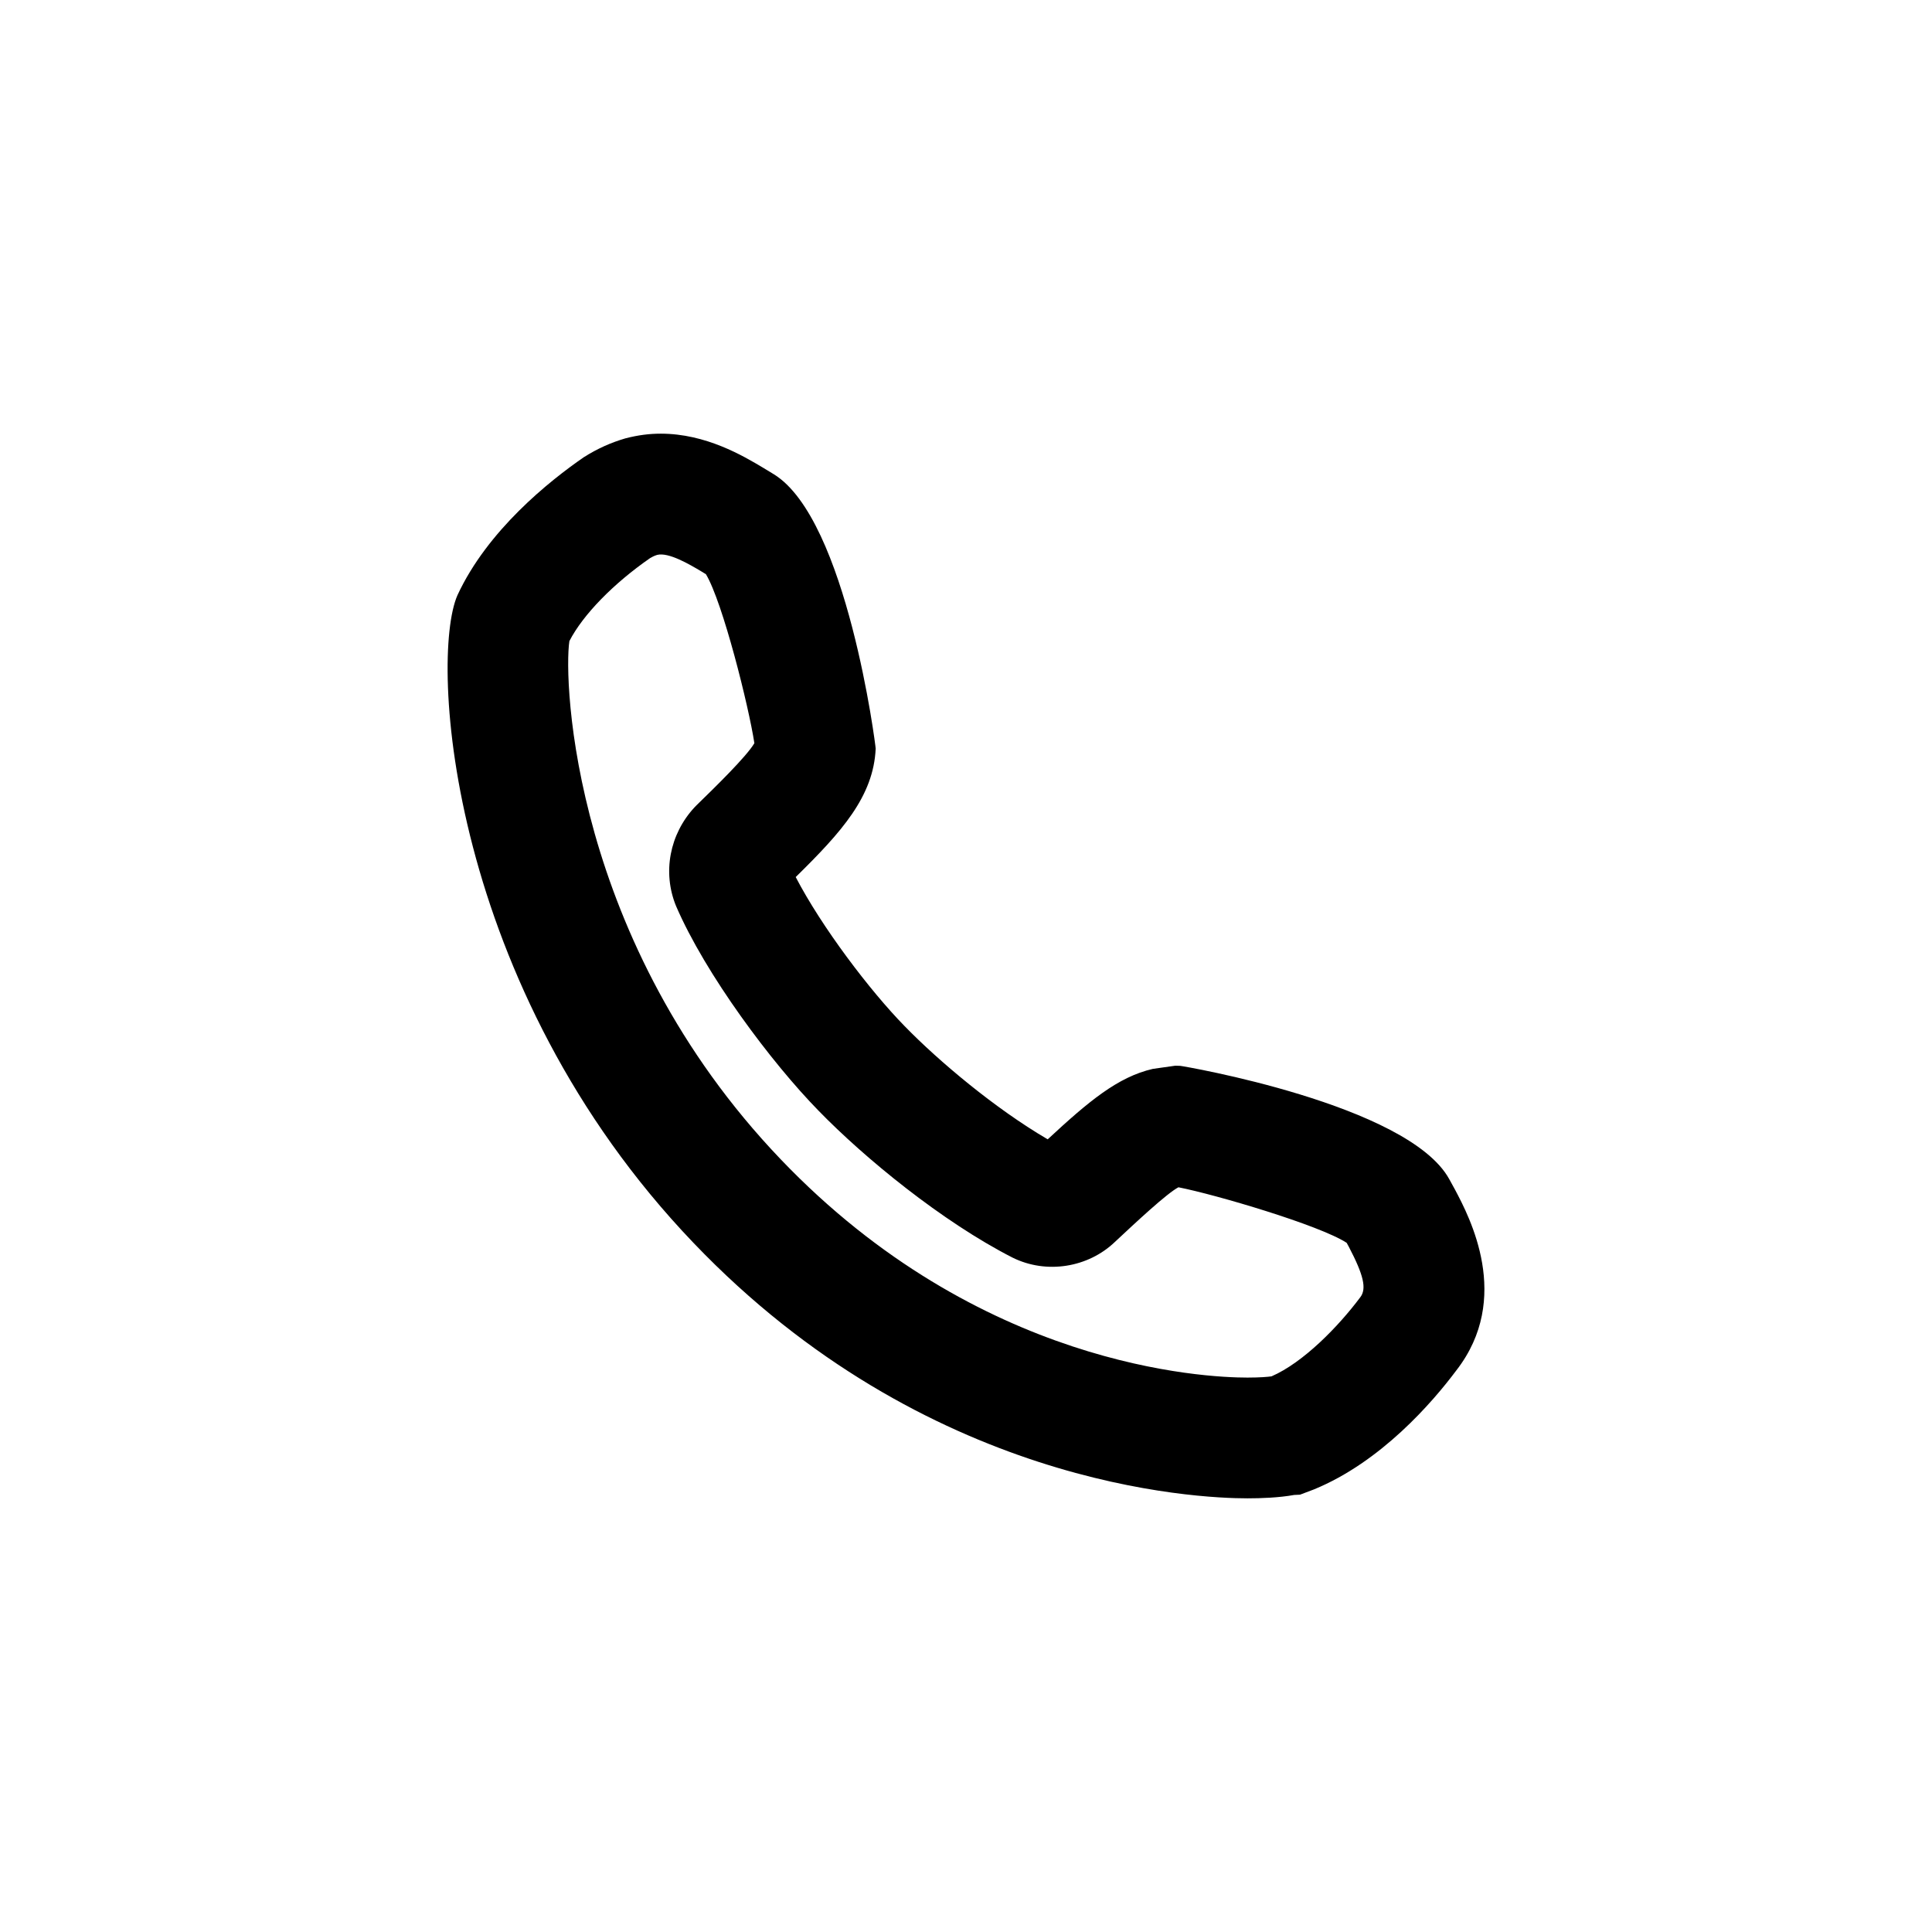
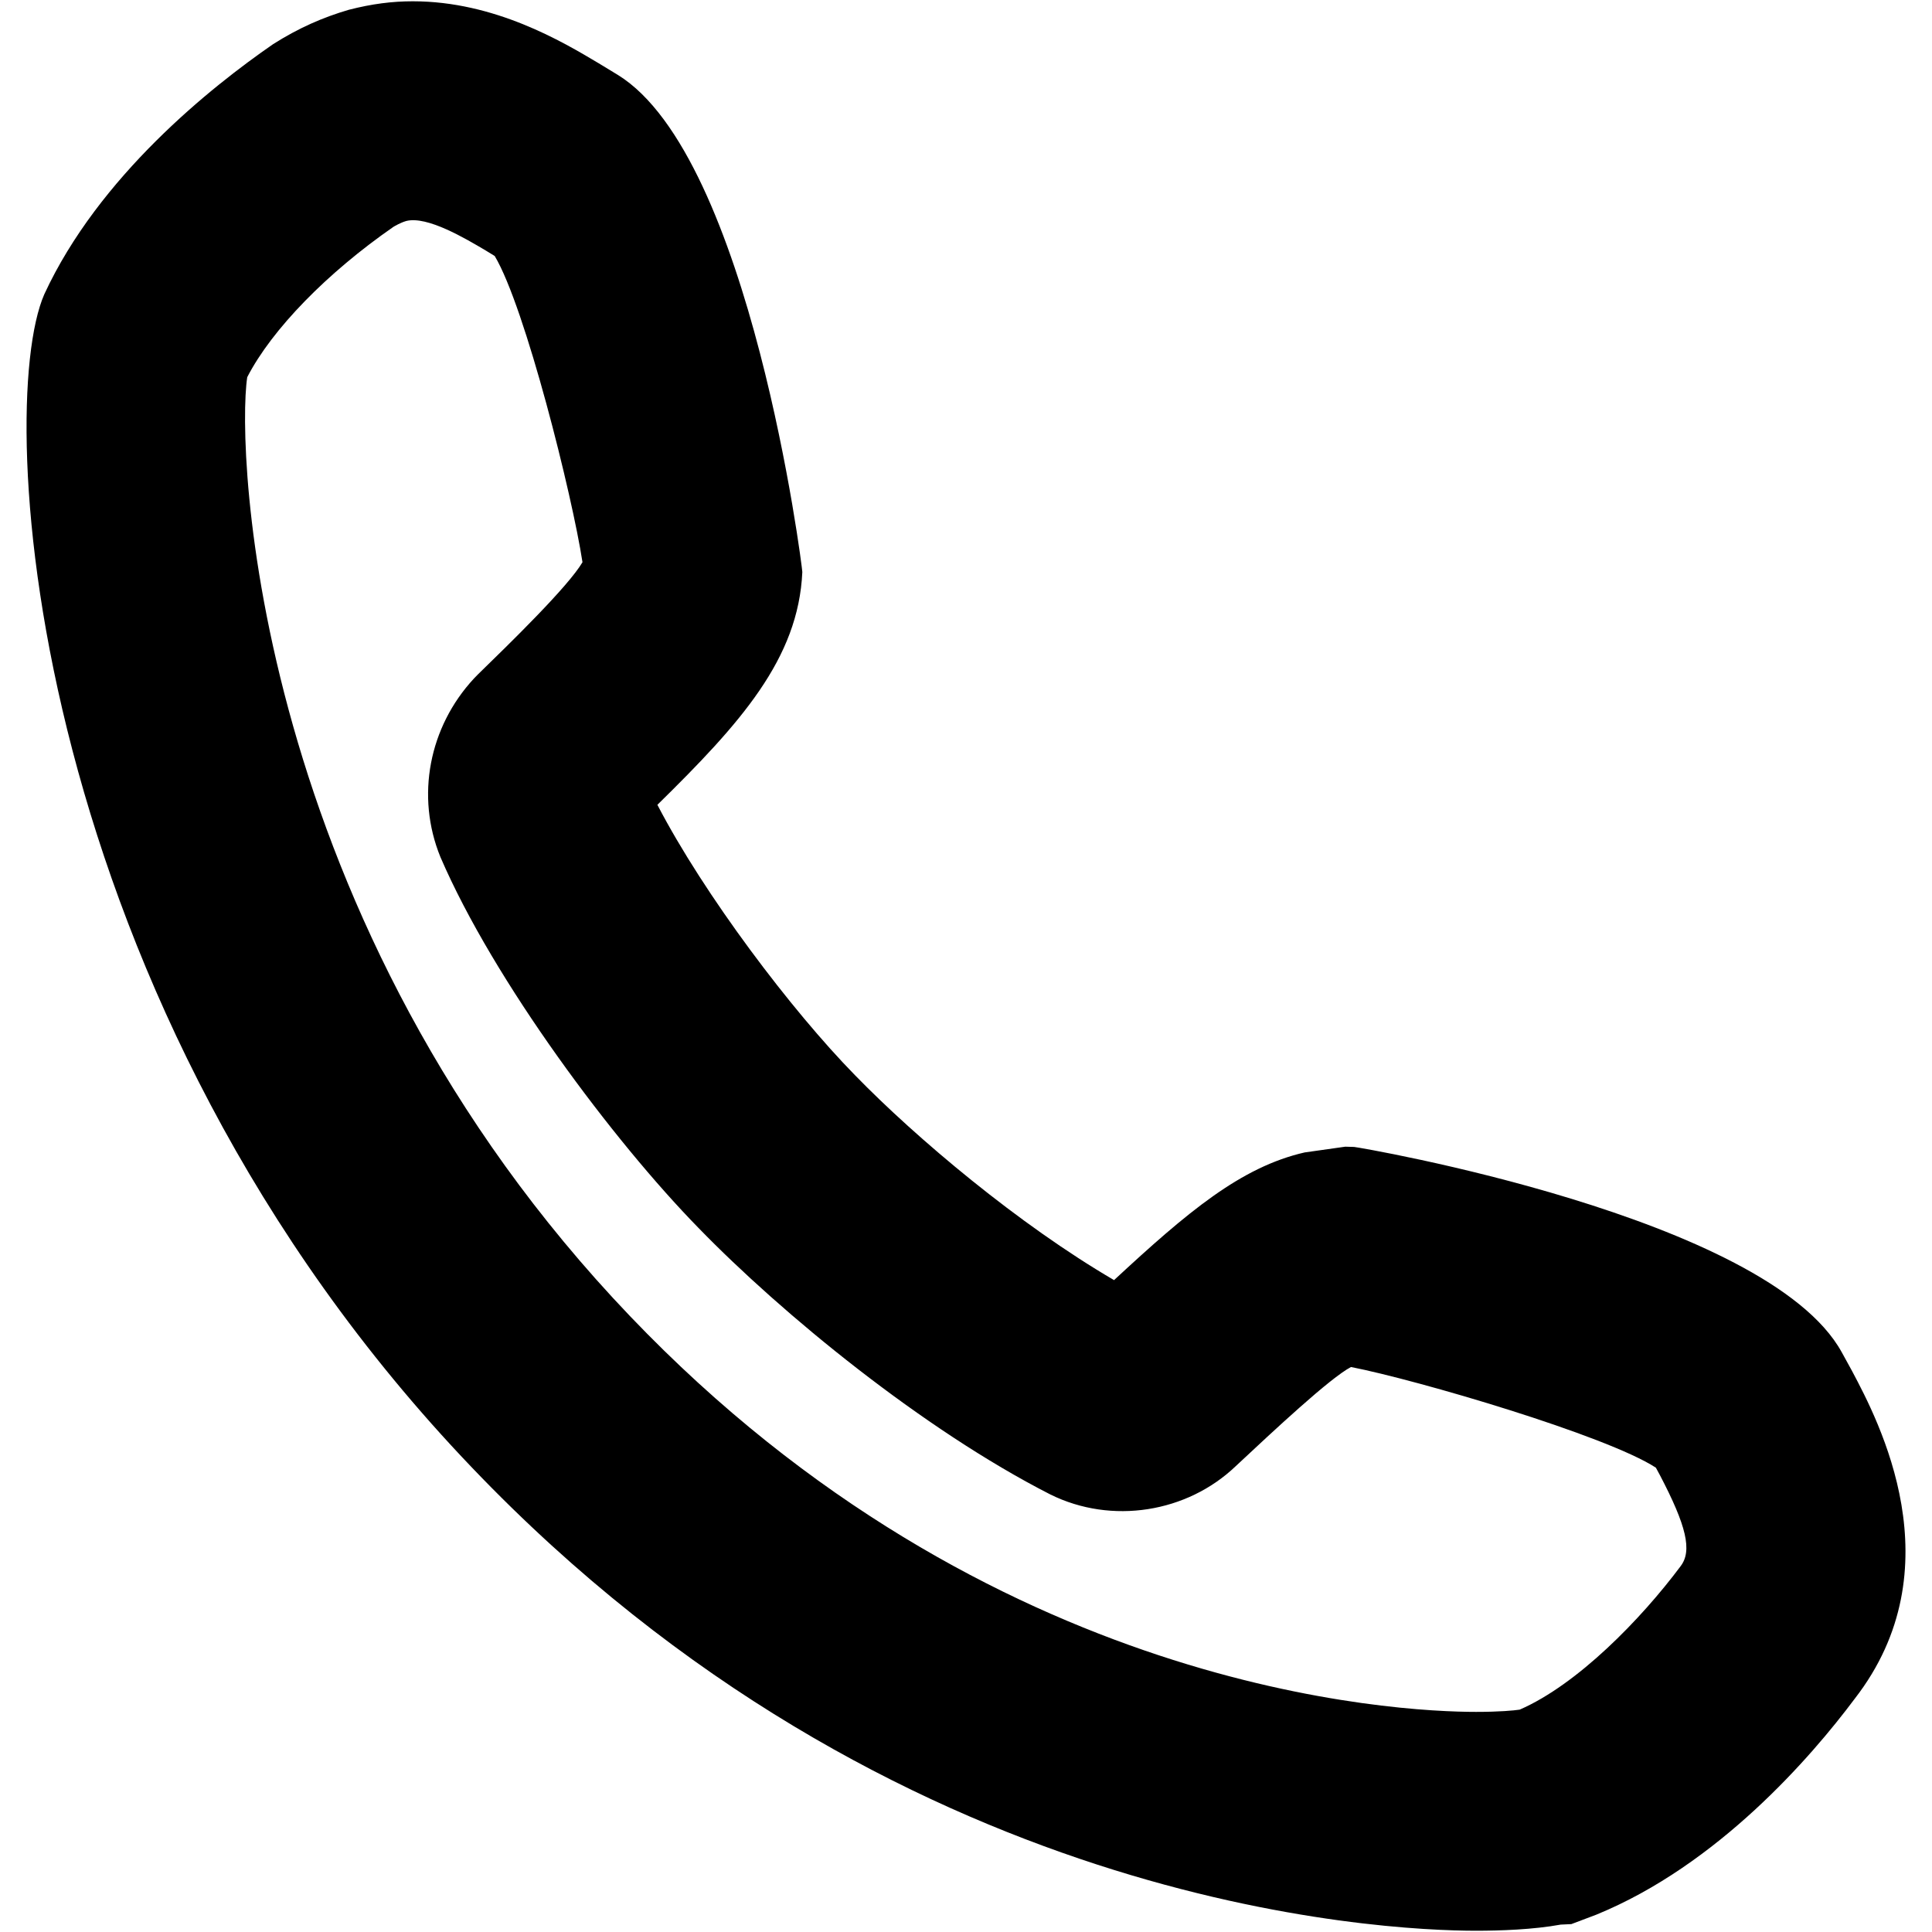
- <svg xmlns="http://www.w3.org/2000/svg" version="1.1" x="0px" y="0px" viewBox="0 0 28 28" style="enable-background:new 0 0 28 28;" xml:space="preserve">
-   <g id="phone">
-     <g>
-       <g>
-         <path d="M21.087,17.241l-0.084-0.153c-0.598-1.084-3.868-1.64-3.899-1.641l-0.071-0.002l-0.325,0.046     c-0.51,0.117-0.935,0.475-1.524,1.021c-0.759-0.443-1.581-1.134-2.072-1.639c-0.505-0.515-1.205-1.44-1.58-2.162     c0.665-0.653,1.128-1.168,1.159-1.862c0.001-0.031-0.415-3.321-1.475-3.975l0,0l-0.153-0.093     c-0.29-0.173-0.831-0.496-1.487-0.496c-0.163,0-0.325,0.02-0.512,0.068C8.856,6.414,8.664,6.498,8.46,6.627     C7.963,6.97,7.065,7.685,6.629,8.628c-0.406,0.928-0.134,5.669,3.421,9.384c3.369,3.525,7.279,3.703,8.029,3.703     c0.194,0,0.457-0.009,0.677-0.049l0.085-0.004l0.201-0.076c0.971-0.398,1.716-1.259,2.065-1.726     C21.919,18.814,21.298,17.639,21.087,17.241z M19.714,18.801c-0.317,0.424-0.824,0.945-1.286,1.146     c-0.046,0.007-0.162,0.018-0.349,0.018c-0.625,0-3.887-0.153-6.764-3.163c-3.019-3.156-3.151-6.935-3.063-7.511     C8.45,8.907,8.893,8.455,9.421,8.089c0.015-0.009,0.058-0.034,0.103-0.047C9.691,8,9.995,8.181,10.159,8.278l0.072,0.044     c0.244,0.407,0.621,1.918,0.702,2.449c-0.114,0.194-0.579,0.647-0.837,0.898l-0.031,0.032c-0.359,0.387-0.467,0.941-0.268,1.428     c0.428,0.994,1.384,2.271,2.064,2.966c0.667,0.687,1.794,1.611,2.813,2.131c0.492,0.244,1.095,0.145,1.483-0.226     c0.304-0.284,0.755-0.706,0.922-0.793c0.532,0.104,2.043,0.548,2.438,0.805l0.032,0.059     C19.761,18.476,19.81,18.677,19.714,18.801z" />
-       </g>
-     </g>
-   </g>
-   <g id="Layer_1">
+ <svg xmlns="http://www.w3.org/2000/svg" version="1.1" width="512" height="512" viewBox="0 0 512 512">
+   <g id="icomoon-ignore">
</g>
+   <path d="M490.851 363.401l-2.784-5.070c-19.817-35.921-128.178-54.346-129.206-54.38l-2.353-0.066-10.77 1.524c-16.9 3.877-30.984 15.74-50.502 33.834-25.152-14.68-52.391-37.579-68.662-54.314-16.736-17.066-39.932-47.719-52.358-71.644 22.037-21.639 37.381-38.705 38.407-61.703 0.034-1.028-13.752-110.052-48.879-131.724v0l-5.070-3.081c-9.611-5.733-27.538-16.436-49.277-16.436-5.401 0-10.77 0.663-16.967 2.254-6.893 2.022-13.256 4.805-20.015 9.080-16.469 11.366-46.228 35.060-60.676 66.309-13.454 30.752-4.441 187.86 113.365 310.969 111.642 116.812 241.213 122.711 266.067 122.711 6.429 0 15.144-0.298 22.435-1.624l2.817-0.132 6.661-2.518c32.178-13.189 56.865-41.721 68.43-57.197 26.908-34.663 6.329-73.6-0.663-86.79zM445.351 415.096c-10.505 14.050-27.306 31.315-42.616 37.976-1.524 0.232-5.369 0.596-11.565 0.596-20.711 0-128.808-5.070-224.147-104.816-100.044-104.584-104.418-229.814-101.502-248.901 6.561-12.725 21.242-27.704 38.739-39.832 0.498-0.298 1.922-1.126 3.413-1.558 5.534-1.392 15.608 4.606 21.042 7.821l2.386 1.458c8.085 13.487 20.579 63.559 23.263 81.155-3.778 6.429-19.187 21.44-27.737 29.758l-1.028 1.060c-11.897 12.824-15.475 31.184-8.881 47.321 14.184 32.94 45.864 75.257 68.397 98.288 22.103 22.766 59.45 53.387 93.218 70.618 16.304 8.086 36.286 4.805 49.144-7.489 10.074-9.411 25.019-23.395 30.553-26.279 17.63 3.446 67.7 18.159 80.791 26.676l1.060 1.955c7.026 13.421 8.649 20.082 5.467 24.191z" />
</svg>
